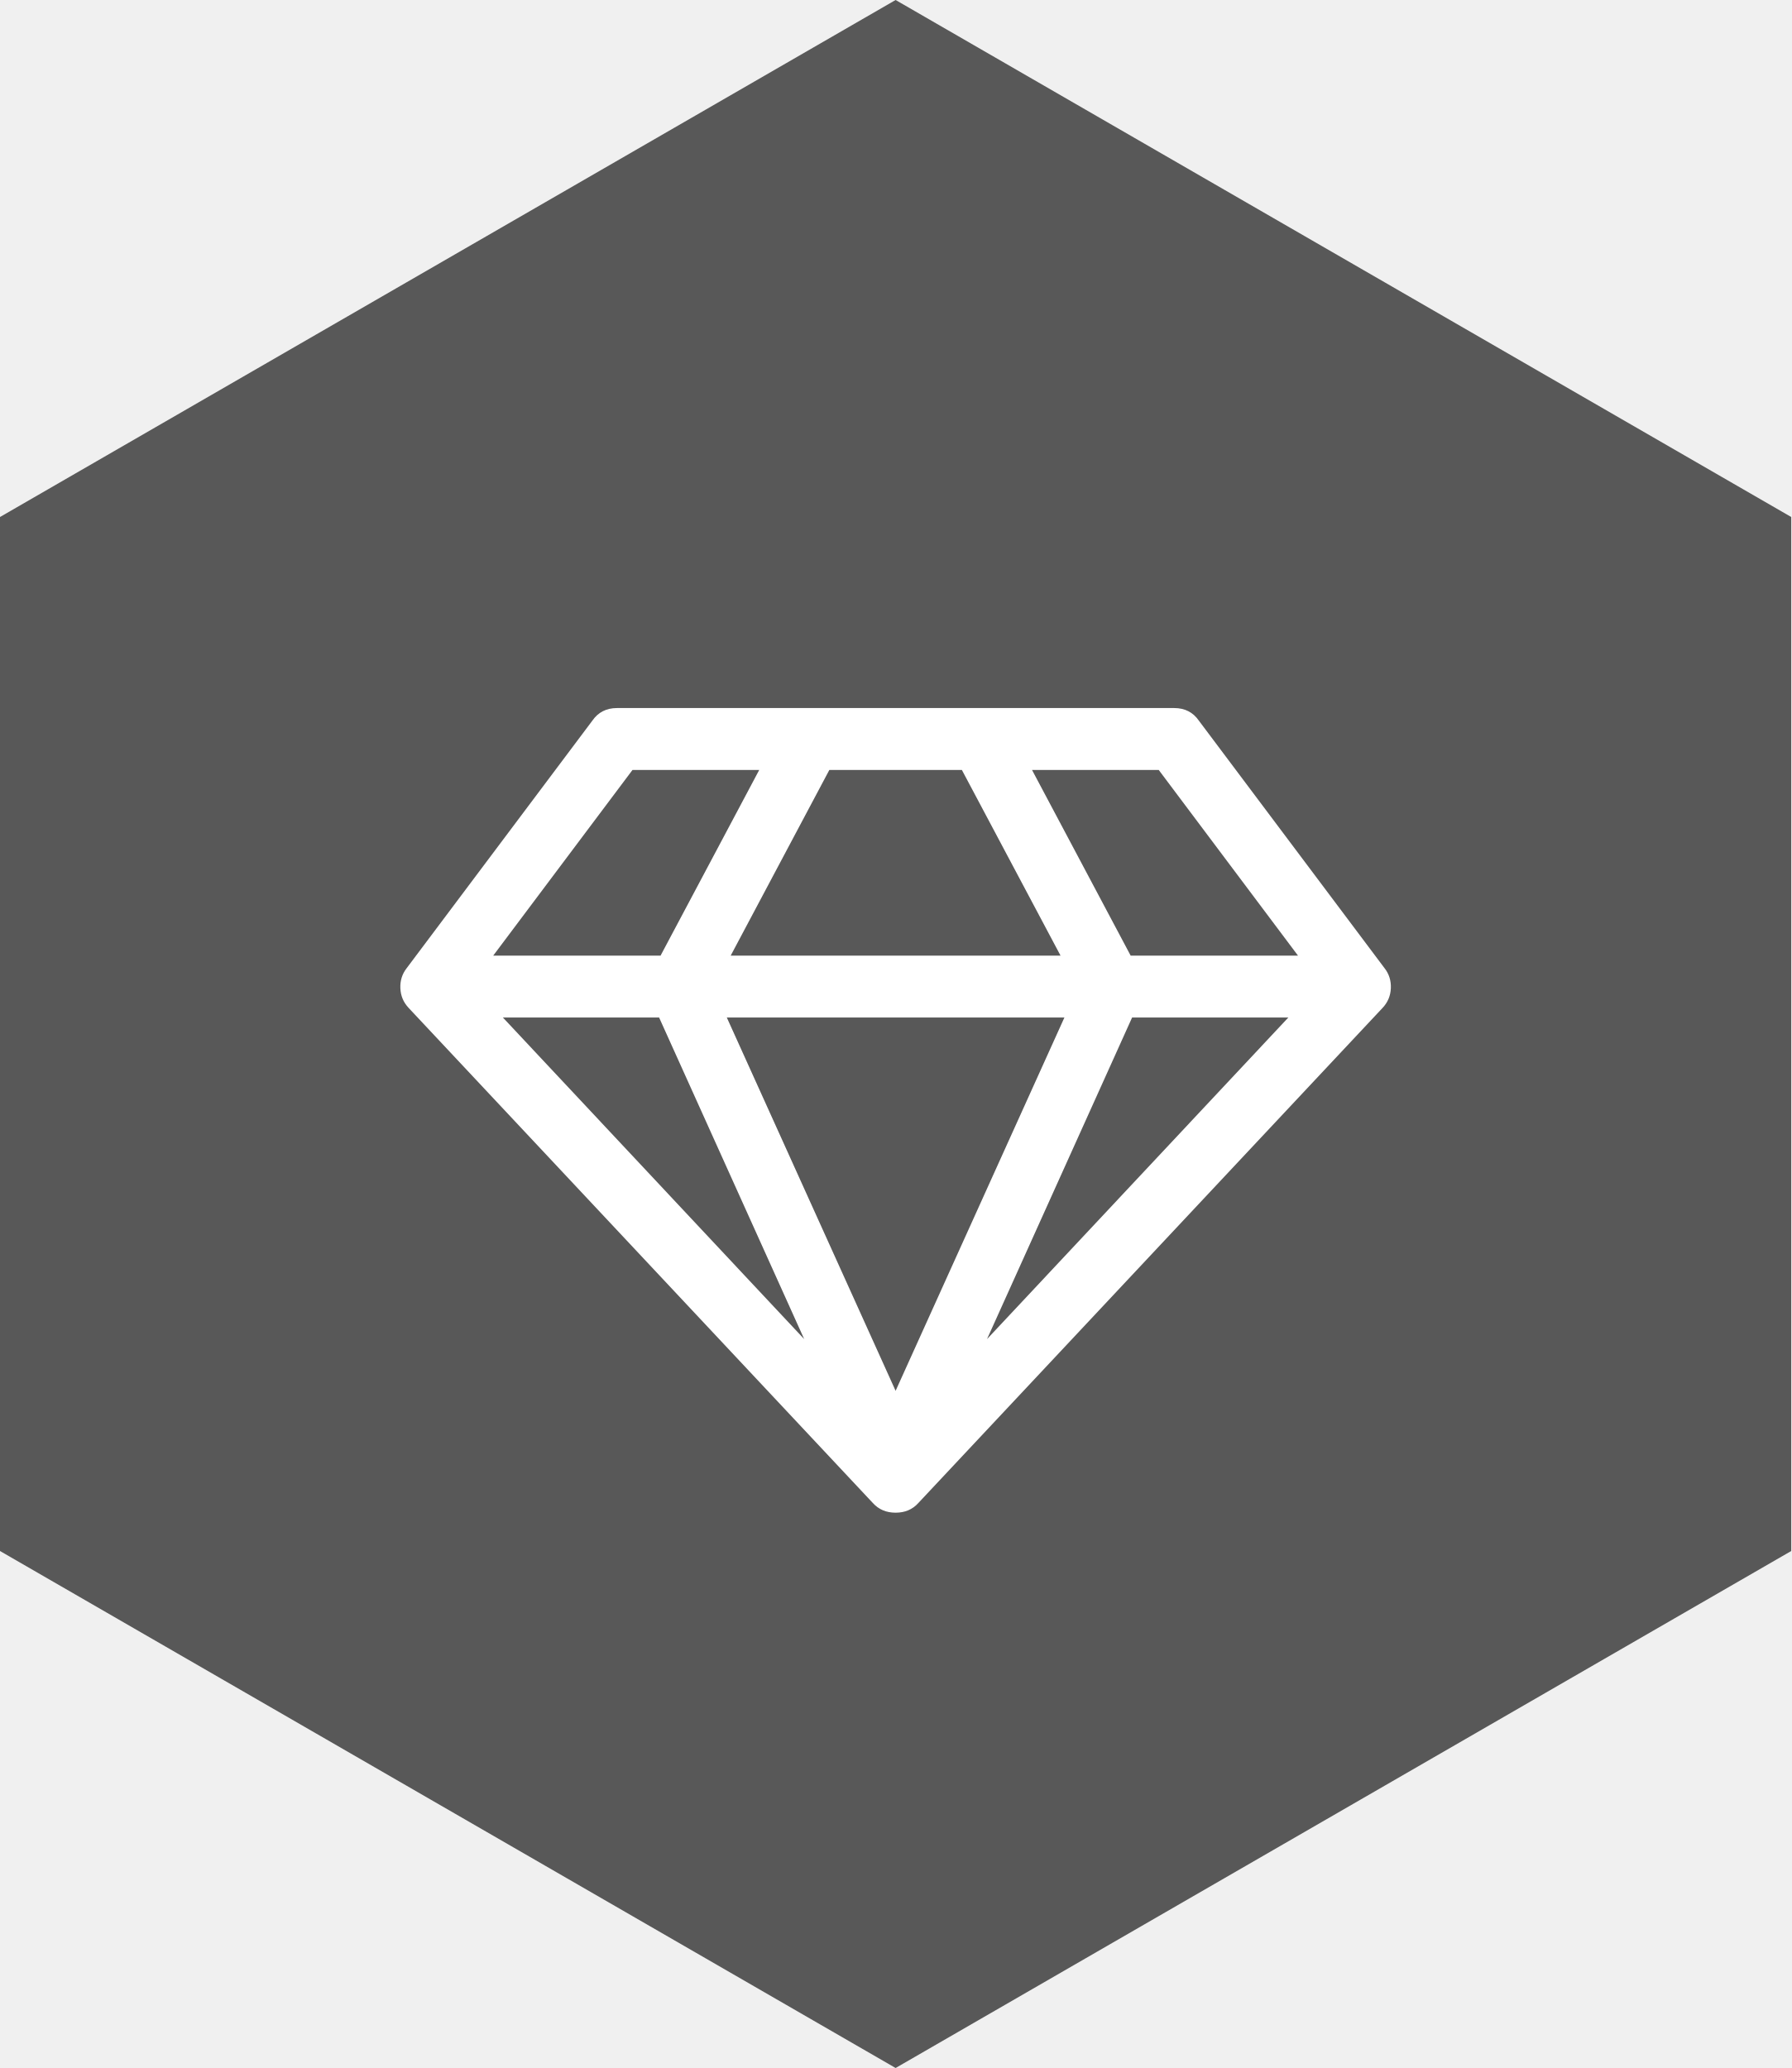
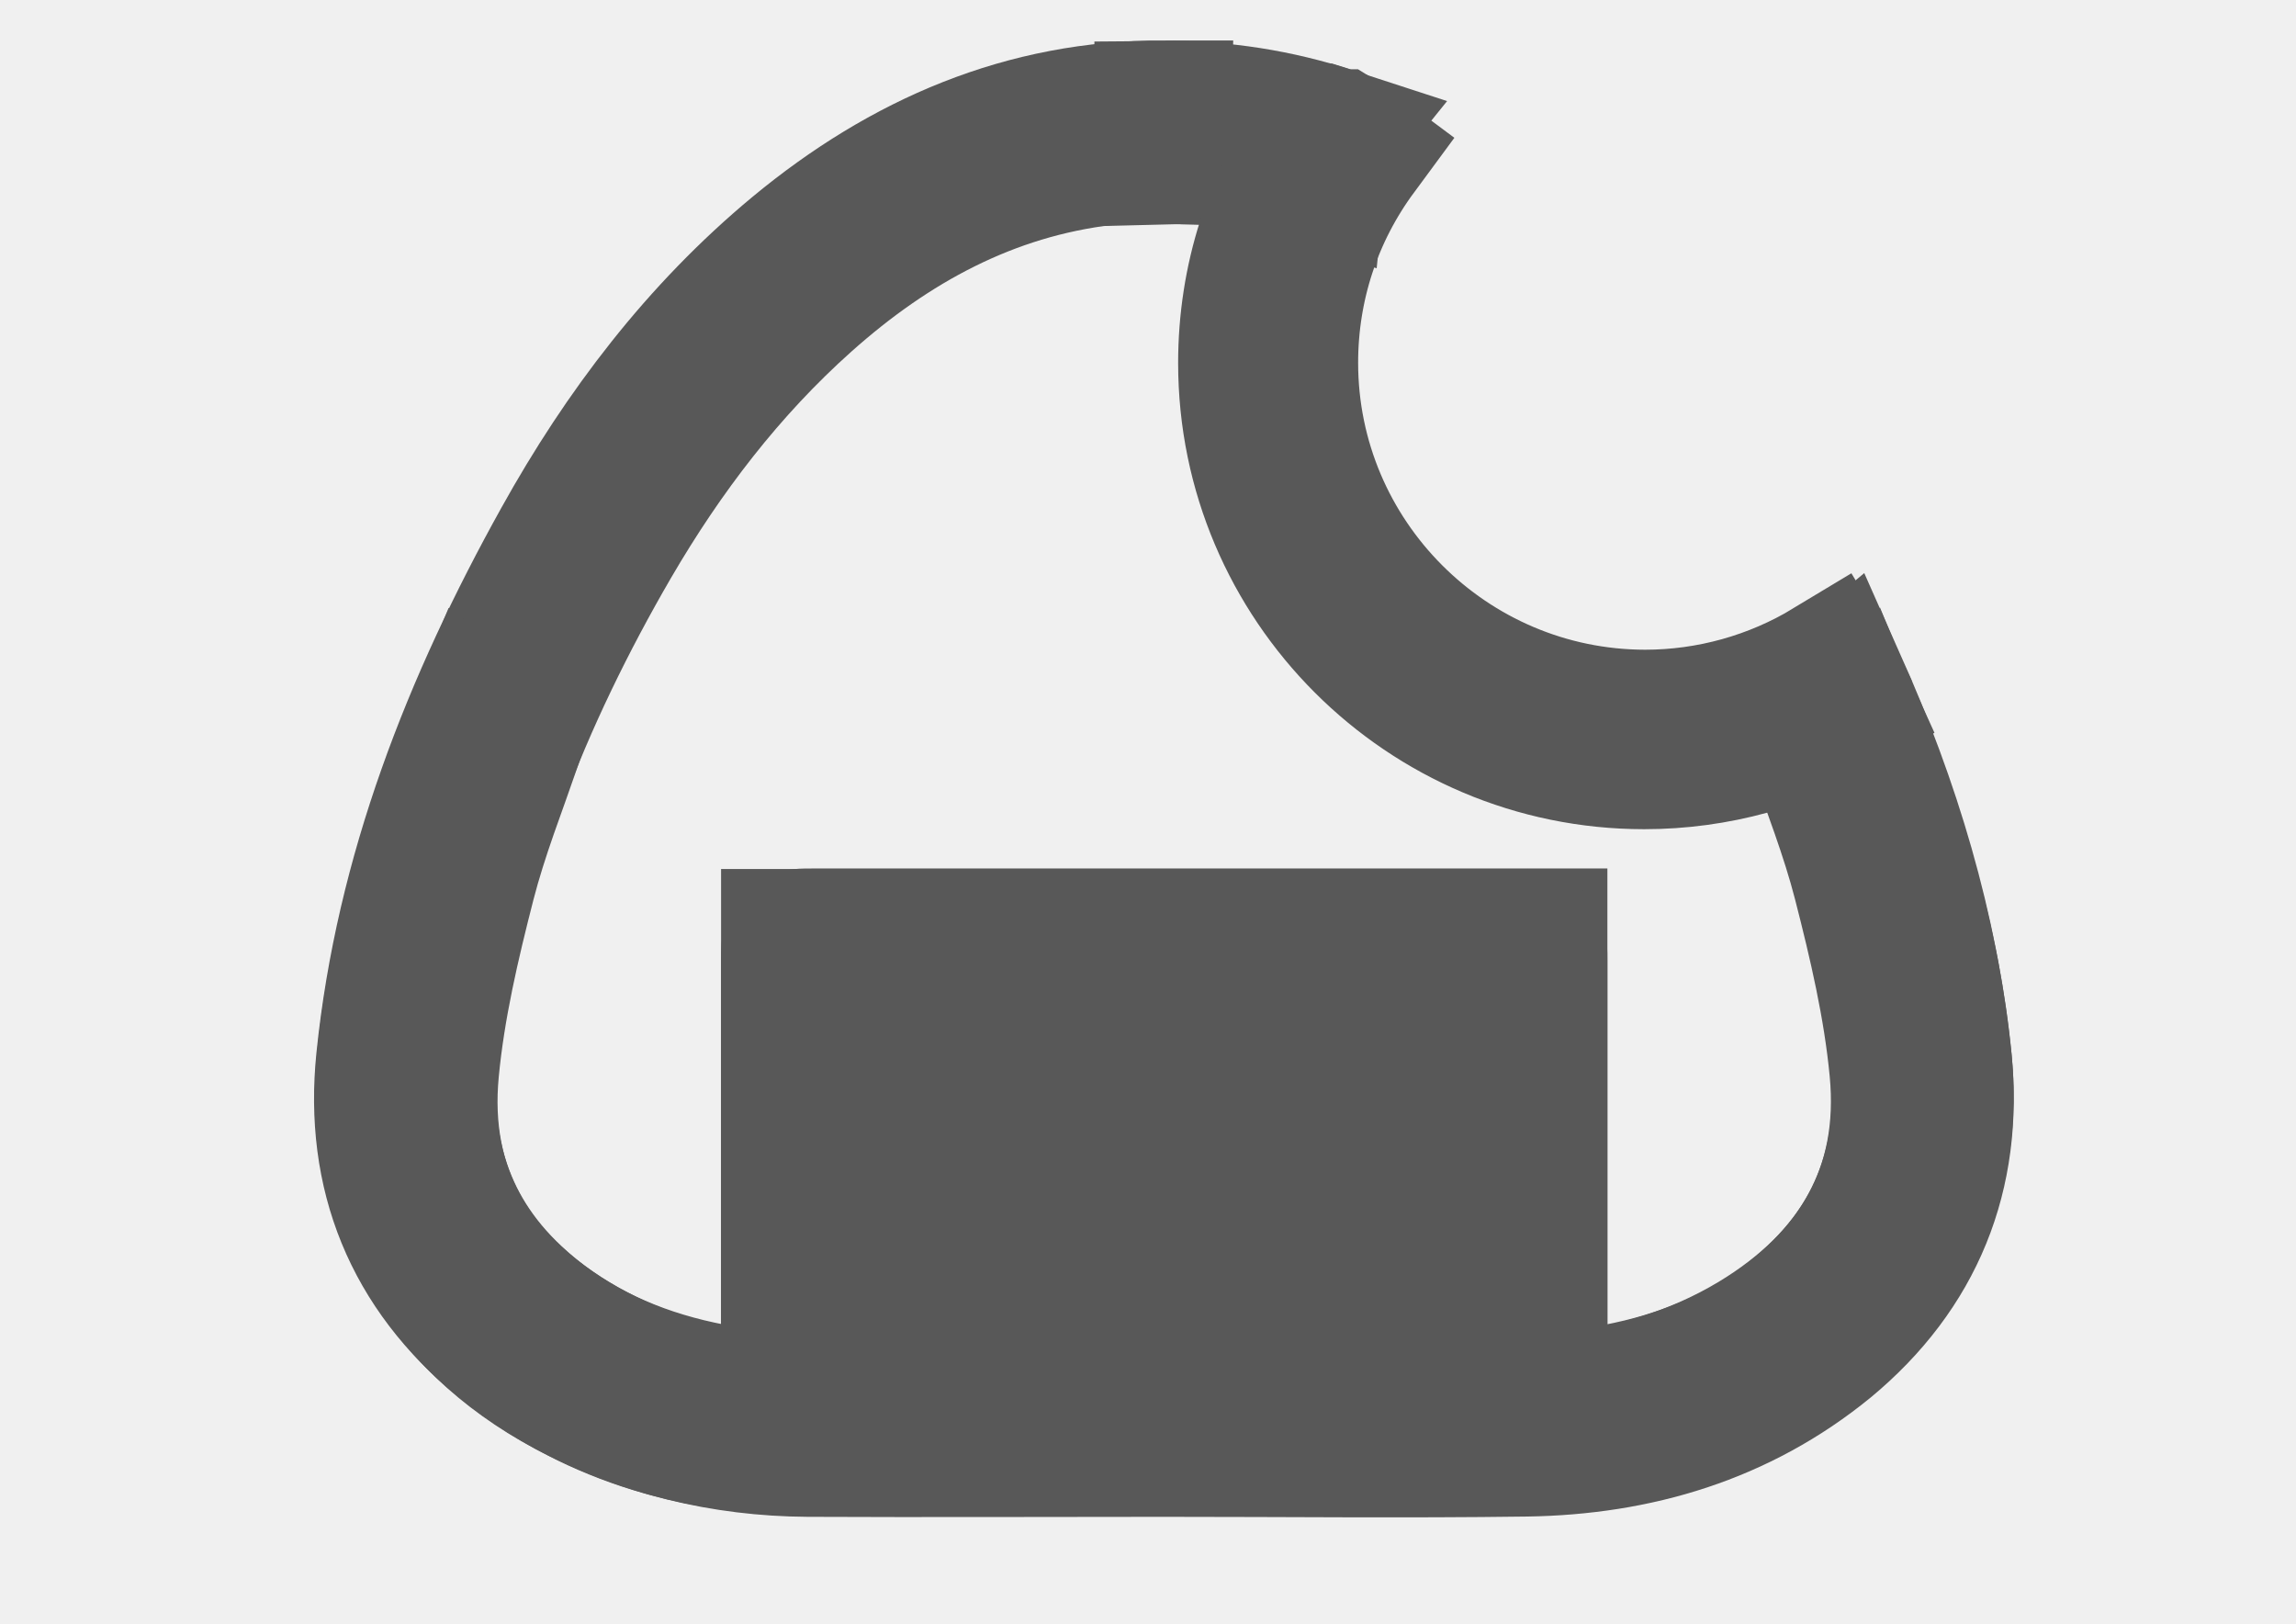
- <svg xmlns="http://www.w3.org/2000/svg" version="1.1" id="Layer_1" x="0px" y="0px" width="149.167px" height="172.243px" viewBox="0 0 149.167 172.243" enable-background="new 0 0 149.167 172.243" xml:space="preserve">
-   <polygon fill="#585858" points="149.167,129.183 74.583,172.243 0,129.183 0,43.061 74.583,0 149.167,43.061 " />
-   <path fill="#FFFFFF" d="M41.88,84.75l25.09,26.783L54.889,84.75H41.88z M74.583,115.841L88.64,84.75H60.527L74.583,115.841z   M55.009,79.594l8.217-15.466H52.673l-11.6,15.466H55.009z M82.196,111.533l25.091-26.783h-13.01L82.196,111.533z M60.849,79.594  h27.469l-8.217-15.466H69.065L60.849,79.594z M94.157,79.594h13.936L96.494,64.128H85.942L94.157,79.594z M99.835,60.02  l15.467,20.621c0.376,0.483,0.55,1.04,0.523,1.671c-0.027,0.632-0.257,1.174-0.686,1.632l-38.664,41.243  c-0.483,0.536-1.113,0.804-1.893,0.804c-0.778,0-1.408-0.268-1.892-0.804L34.026,83.944c-0.429-0.457-0.658-1-0.685-1.632  c-0.027-0.631,0.147-1.188,0.523-1.671L49.331,60.02c0.484-0.699,1.168-1.047,2.054-1.047h46.398  C98.667,58.973,99.353,59.322,99.835,60.02z" />
+ <svg xmlns="http://www.w3.org/2000/svg" version="1.1" id="图层_1" x="0px" y="0px" viewBox="0 0 841.9 595.3" style="enable-background:new 0 0 841.9 595.3;" xml:space="preserve">
+   <style type="text/css">
+ 	.st0{fill:#585858;stroke:#585858;stroke-width:50;stroke-miterlimit:10;}
+ </style>
+   <path class="st0" d="M712.8,389.6C708.6,345,695.4,303,678.5,262c-4.3,3.2-8.8,6.3-13.5,9.1c6.2,17.8,12.9,34.8,17.4,52.3  c5.8,22.6,11.2,45.6,13.4,68.8c4.2,43.9-15.4,76.6-52.6,99.1c-22.4,13.5-46.9,20.4-72.8,22.5c-1.7,0.1-3.5,0-6,0V343.4h-7.9  c-86,0-172,0-258,0c-9.1,0-9.1,0-9.1,9.3c0,51.5,0,103.1,0,154.6c0,1.9,0,3.9,0,7.8c-13-2.3-25.3-3.9-37.2-6.8  c-23.8-5.8-45.4-16.3-63.4-33.2c-27.5-25.7-35.6-58.1-30.4-94.2c9.4-65.1,33.2-125.1,66.1-181.7c19.3-33.1,42.4-63.4,71.1-89  c31.5-28.1,67.2-47.6,109.6-52.6c7-0.8,14-0.8,21-0.6c0-0.6,0-1.2,0-1.8c0-5.2,0.4-10.3,0.5-15.4c-51.1-0.1-95.4,19-134.8,51.6  c-35.9,29.8-63.7,66.4-86.2,106.9c-33.1,59.5-57.8,122-64.8,190.2c-4.3,42,10,77.4,42.9,104.2c32,26.1,69.7,37.3,110.4,37.9  c44.1,0.6,88.2,0.1,132.3,0.1l0,0c43.7,0,87.3,0.2,131,0c31.2-0.2,60.7-7.4,88.4-22.1C692.5,484.1,717.6,439.7,712.8,389.6z" />
+   <path class="st0" d="M487.5,51.1c0.3-0.5,0.6-1,1-1.5c-19.6-6.4-40.3-9.8-62.2-9.6c0,1.9-0.2,3.8-0.2,5.7c0,2.8,0,5.6-0.1,8.4  c0,1.1,0,2.1-0.1,3.2c7.7-0.2,15.6-0.3,23.4,0.6c11.7,1.4,23,3.9,33.7,7.3C483.5,60.2,485.2,55.4,487.5,51.1z" />
+   <path class="st0" d="M712.7,388.7c-5-48.7-19-94.4-38.5-138.2c-1.2,1-2.5,1.9-4,2.7c-0.8,0.4-1.5,0.8-2.3,1.2  c-2.8,1.6-5.6,2.8-8.6,3.5c17.3,39.1,29.8,80,36.1,123.1c5.2,36.1-2.9,68.5-30.4,94.2c-18,16.9-39.6,27.4-63.4,33.2  c-12,2.9-24.2,4.5-37.2,6.8c0-3.9,0-5.8,0-7.7c0-51.5,0-103.1,0-154.6c0-9.3,0-9.3-9.1-9.3c-86,0-172,0-258,0h-7.9V514  c-2.5,0-4.3,0.1-6,0c-25.9-2.1-50.5-9-72.8-22.5c-37.2-22.5-56.8-55.3-52.6-99.1c2.2-23.2,7.6-46.2,13.4-68.8  c4.5-17.5,11.2-34.5,17.4-52.3c-4.6-2.8-9.1-5.8-13.5-9.1c-16.9,40.9-30.1,83-34.3,127.6c-4.8,50.1,20.4,94.5,66.8,119.2  c27.6,14.7,57.2,21.9,88.4,22.1c43.7,0.2,87.3,0,131,0l0,0c44.1,0,88.2,0.5,132.3-0.1c40.8-0.6,78.5-11.8,110.5-37.9  C702.6,466.1,716.9,430.7,712.7,388.7z" />
+   <path class="st0" d="M675.9,255.1V255c-0.9-1.9-1.8-3.8-2.6-5.7l-2.9-4.8c-20.2,12.2-43.5,18.7-67.2,18.7  C531.4,263.1,473,204.7,473,133c0-28.1,8.8-54.8,25.4-77.3l-5.1-3.8c-0.8-0.5-1.7-1-2.5-1.5l0,0c-0.1,0-0.2-0.1-0.4-0.1  c-0.6-0.2-1.2-0.5-1.9-0.7c-1.2-0.5-2.5-0.9-3.8-1.3c-0.2,0-0.3-0.1-0.5-0.1c-17.8,24.9-27.2,54.1-27.2,84.9  c0,80.5,65.5,145.9,145.9,145.9c26.3,0,52-7.1,74.4-20.4C676.8,257.5,676.3,256.3,675.9,255.1z" />
</svg>
